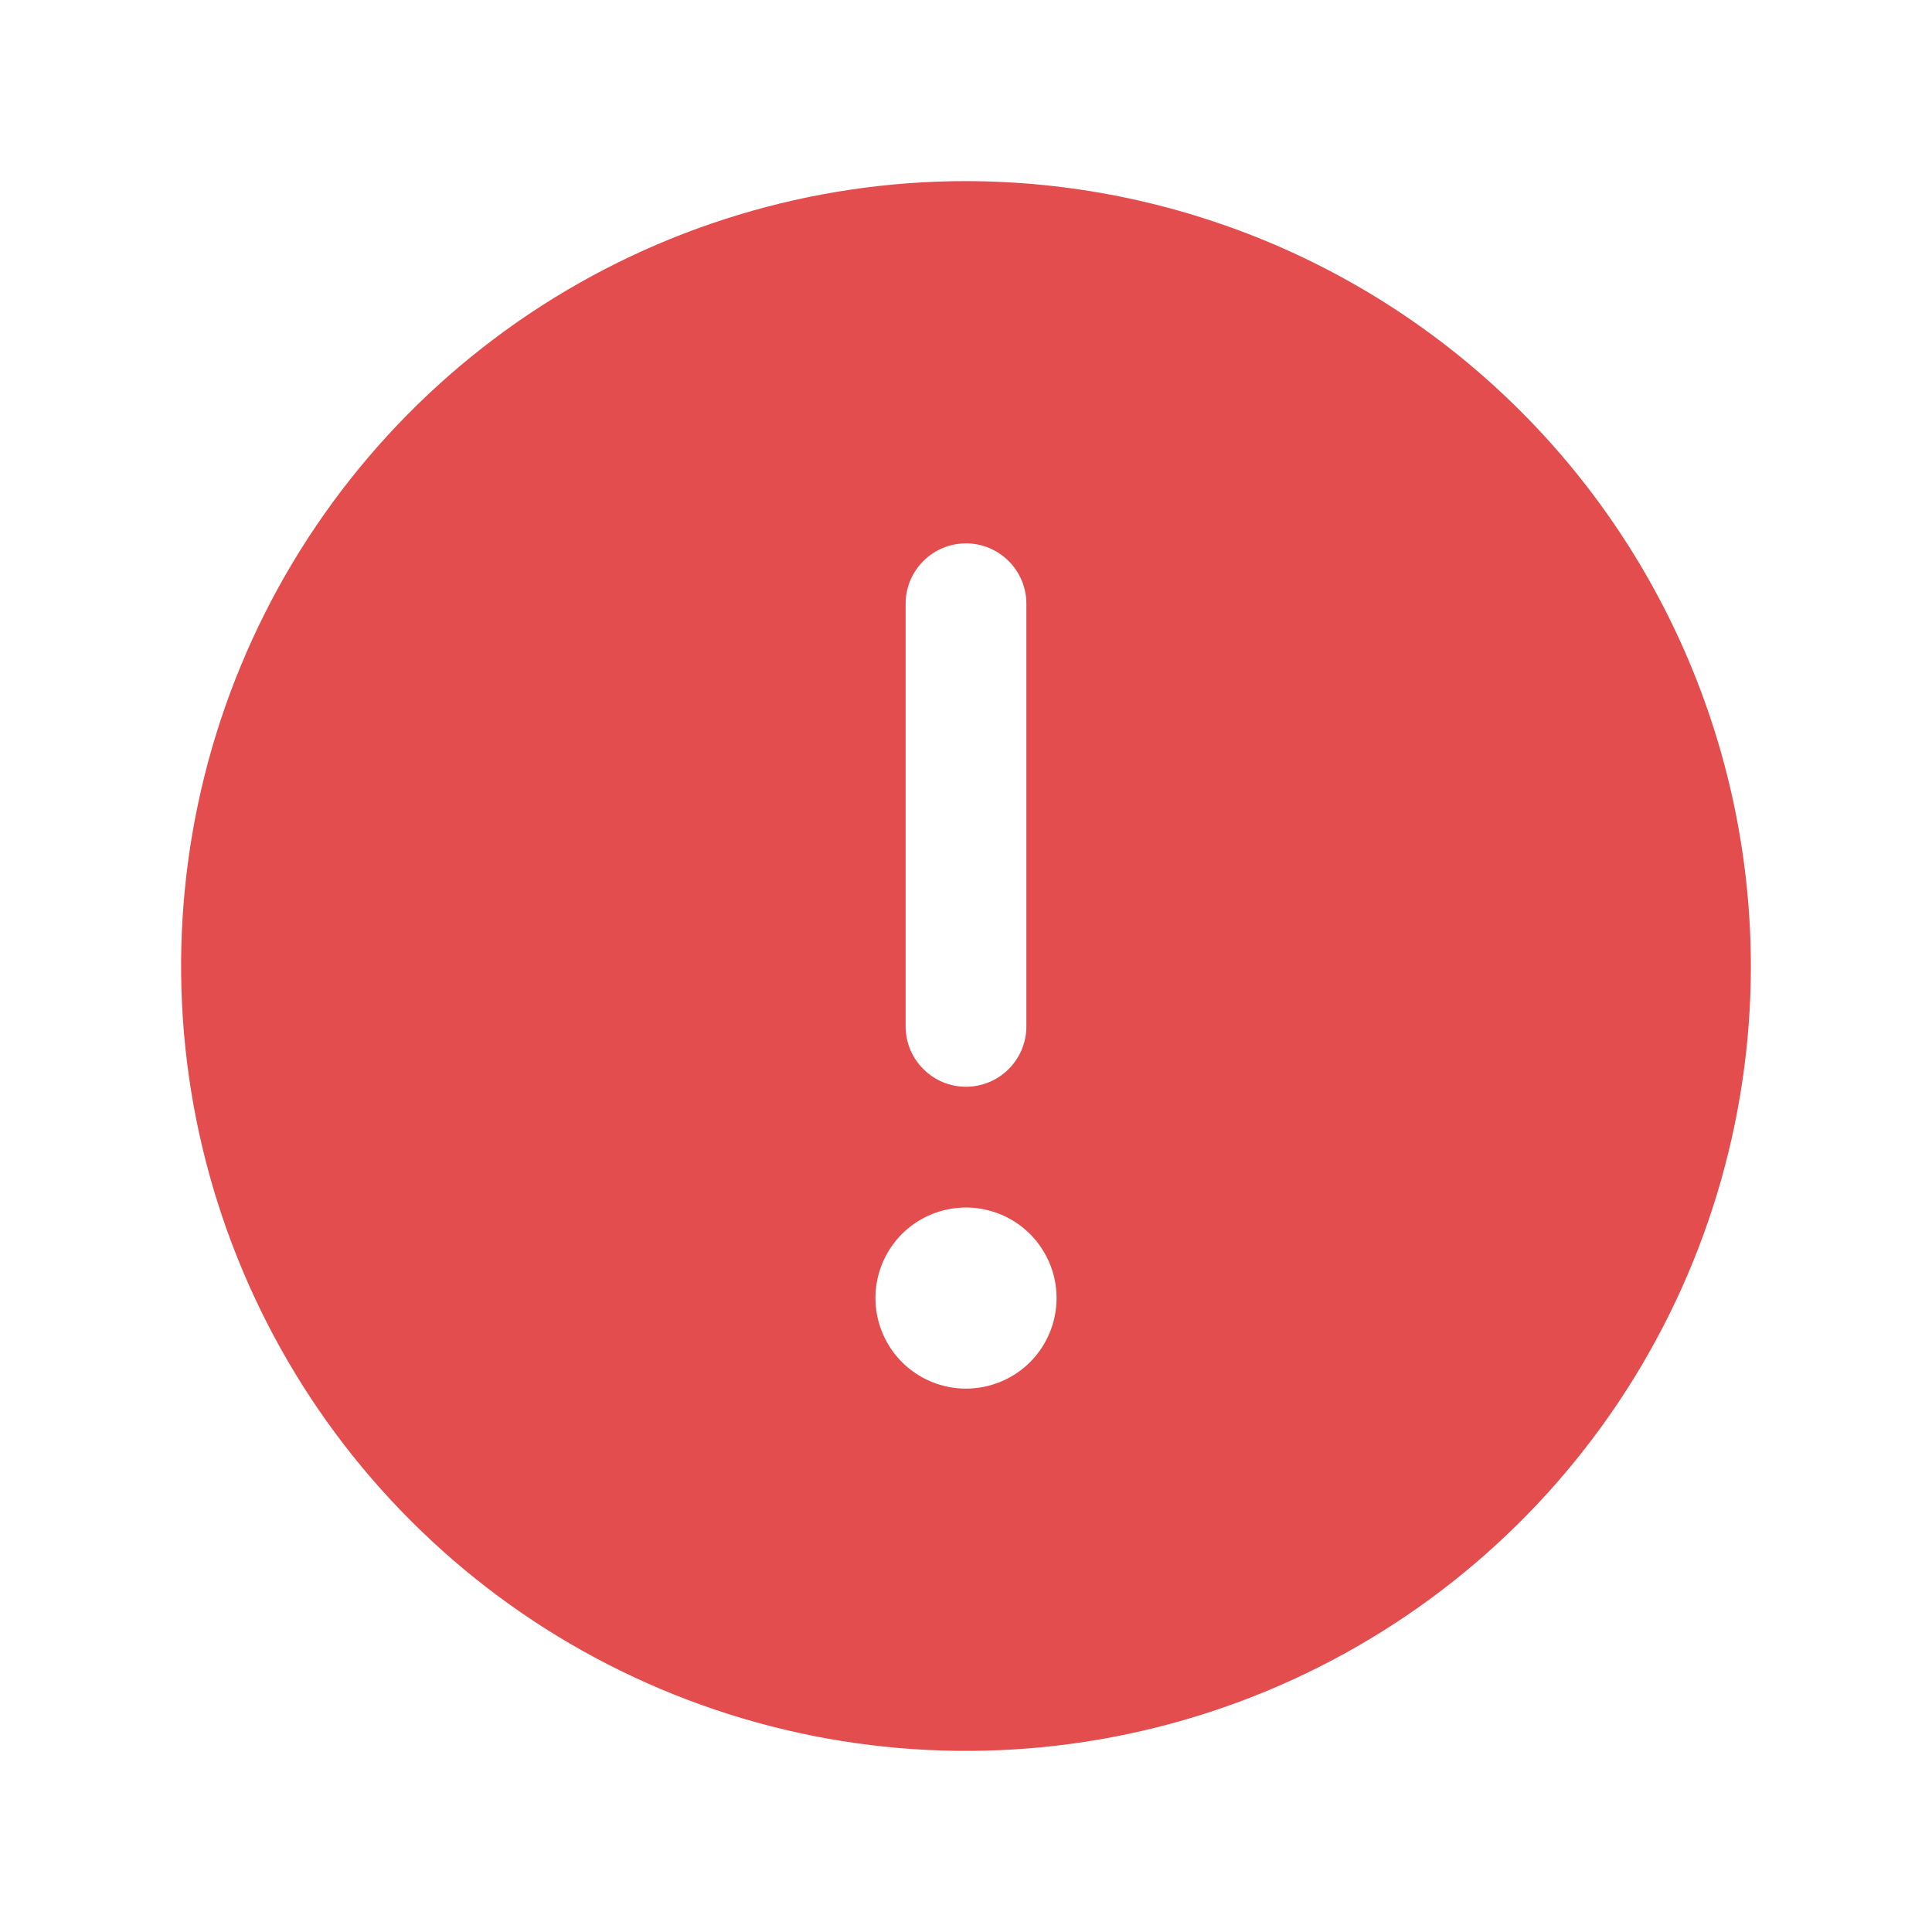
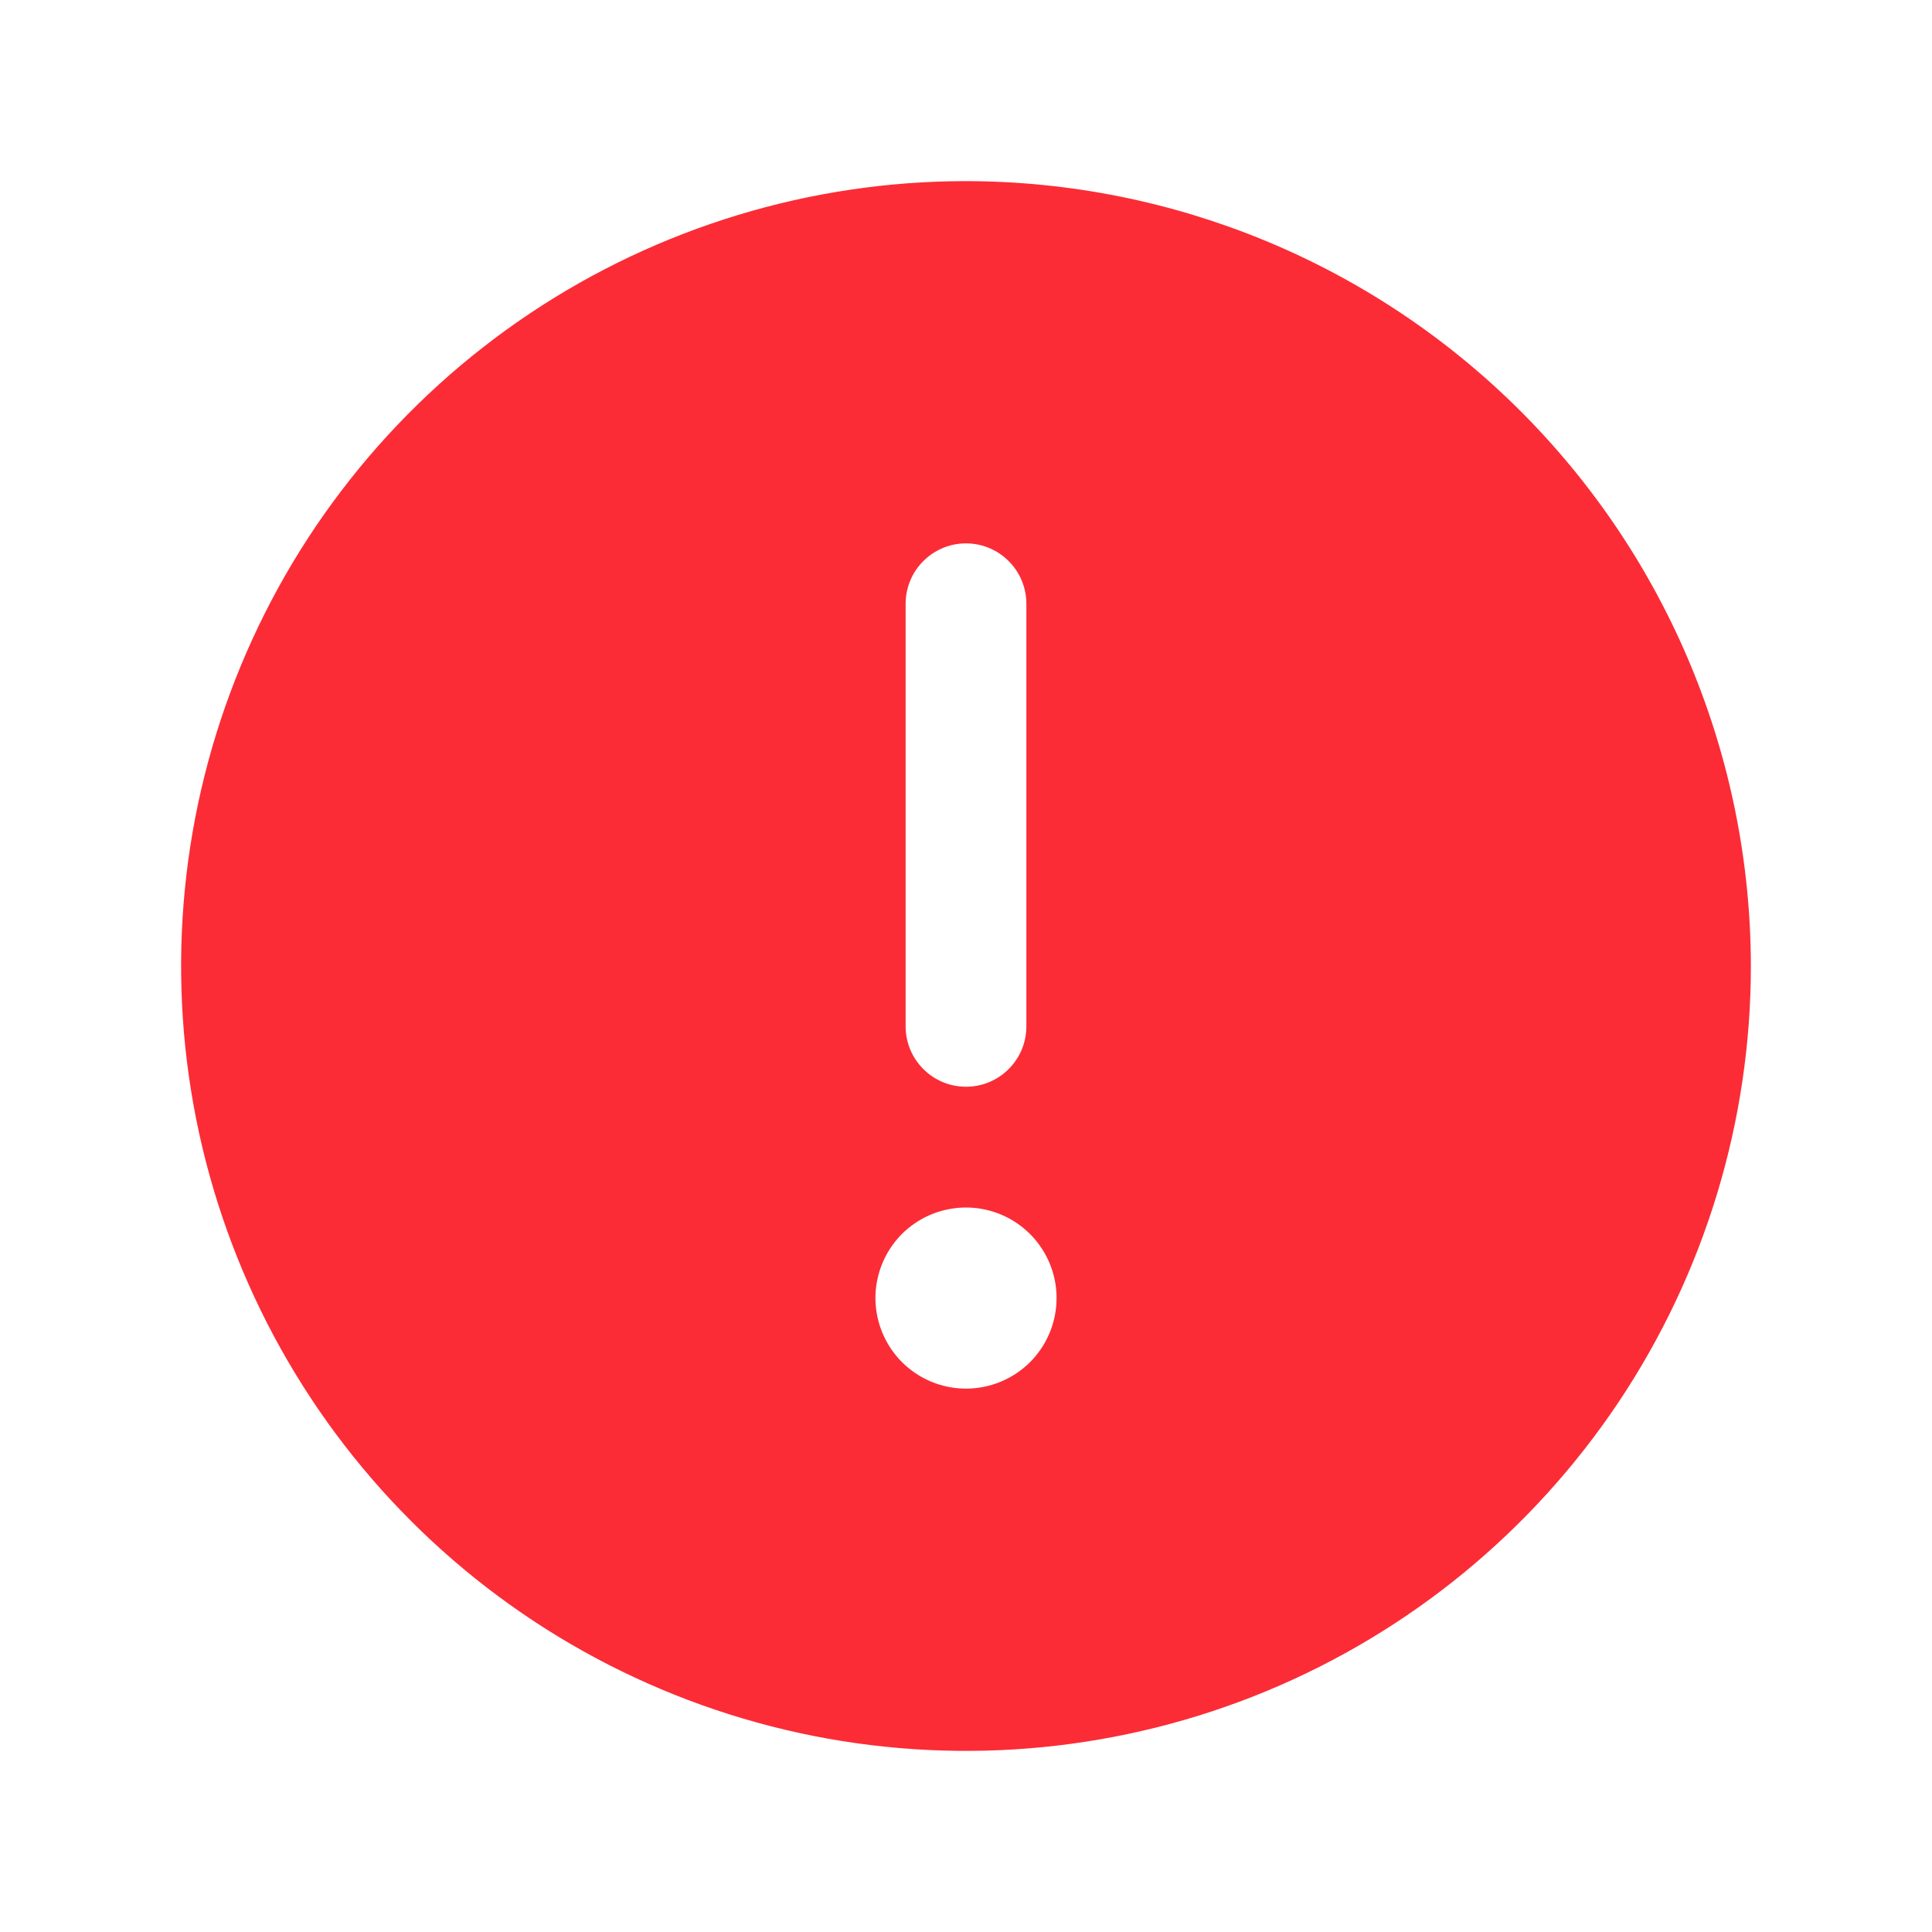
<svg xmlns="http://www.w3.org/2000/svg" preserveAspectRatio="none" overflow="visible" style="display: block;" width="24" height="24" viewBox="0 0 24 24" fill="none">
  <g id="WarningCircle">
-     <path id="Vector" d="M12 2.25C10.072 2.25 8.187 2.822 6.583 3.893C4.98 4.965 3.73 6.487 2.992 8.269C2.254 10.05 2.061 12.011 2.437 13.902C2.814 15.793 3.742 17.531 5.106 18.894C6.469 20.258 8.207 21.186 10.098 21.563C11.989 21.939 13.95 21.746 15.731 21.008C17.513 20.27 19.035 19.02 20.107 17.417C21.178 15.813 21.75 13.928 21.75 12C21.747 9.415 20.719 6.937 18.891 5.109C17.063 3.281 14.585 2.253 12 2.25ZM11.25 7.5C11.25 7.301 11.329 7.11 11.47 6.97C11.61 6.829 11.801 6.75 12 6.75C12.199 6.75 12.39 6.829 12.53 6.97C12.671 7.11 12.75 7.301 12.75 7.5V12.75C12.75 12.949 12.671 13.14 12.53 13.28C12.39 13.421 12.199 13.5 12 13.5C11.801 13.5 11.61 13.421 11.47 13.28C11.329 13.14 11.25 12.949 11.25 12.75V7.5ZM12 17.25C11.777 17.25 11.56 17.184 11.375 17.06C11.19 16.937 11.046 16.761 10.961 16.555C10.876 16.35 10.853 16.124 10.897 15.905C10.94 15.687 11.047 15.487 11.204 15.329C11.362 15.172 11.562 15.065 11.78 15.022C11.999 14.978 12.225 15.001 12.431 15.086C12.636 15.171 12.812 15.315 12.935 15.5C13.059 15.685 13.125 15.902 13.125 16.125C13.125 16.423 13.007 16.709 12.796 16.921C12.585 17.131 12.298 17.25 12 17.25Z" fill="#E34D4D" />
+     <path id="Vector" d="M12 2.25C10.072 2.25 8.187 2.822 6.583 3.893C4.98 4.965 3.73 6.487 2.992 8.269C2.254 10.05 2.061 12.011 2.437 13.902C2.814 15.793 3.742 17.531 5.106 18.894C6.469 20.258 8.207 21.186 10.098 21.563C11.989 21.939 13.95 21.746 15.731 21.008C17.513 20.27 19.035 19.02 20.107 17.417C21.178 15.813 21.75 13.928 21.75 12C21.747 9.415 20.719 6.937 18.891 5.109C17.063 3.281 14.585 2.253 12 2.25ZM11.25 7.5C11.25 7.301 11.329 7.11 11.47 6.97C11.61 6.829 11.801 6.75 12 6.75C12.199 6.75 12.39 6.829 12.53 6.97C12.671 7.11 12.75 7.301 12.75 7.5V12.75C12.75 12.949 12.671 13.14 12.53 13.28C12.39 13.421 12.199 13.5 12 13.5C11.801 13.5 11.61 13.421 11.47 13.28C11.329 13.14 11.25 12.949 11.25 12.75V7.5ZM12 17.25C11.777 17.25 11.56 17.184 11.375 17.06C11.19 16.937 11.046 16.761 10.961 16.555C10.876 16.35 10.853 16.124 10.897 15.905C10.94 15.687 11.047 15.487 11.204 15.329C11.362 15.172 11.562 15.065 11.78 15.022C11.999 14.978 12.225 15.001 12.431 15.086C12.636 15.171 12.812 15.315 12.935 15.5C13.059 15.685 13.125 15.902 13.125 16.125C13.125 16.423 13.007 16.709 12.796 16.921C12.585 17.131 12.298 17.25 12 17.25Z" fill="#FB2C36" />
  </g>
</svg>
